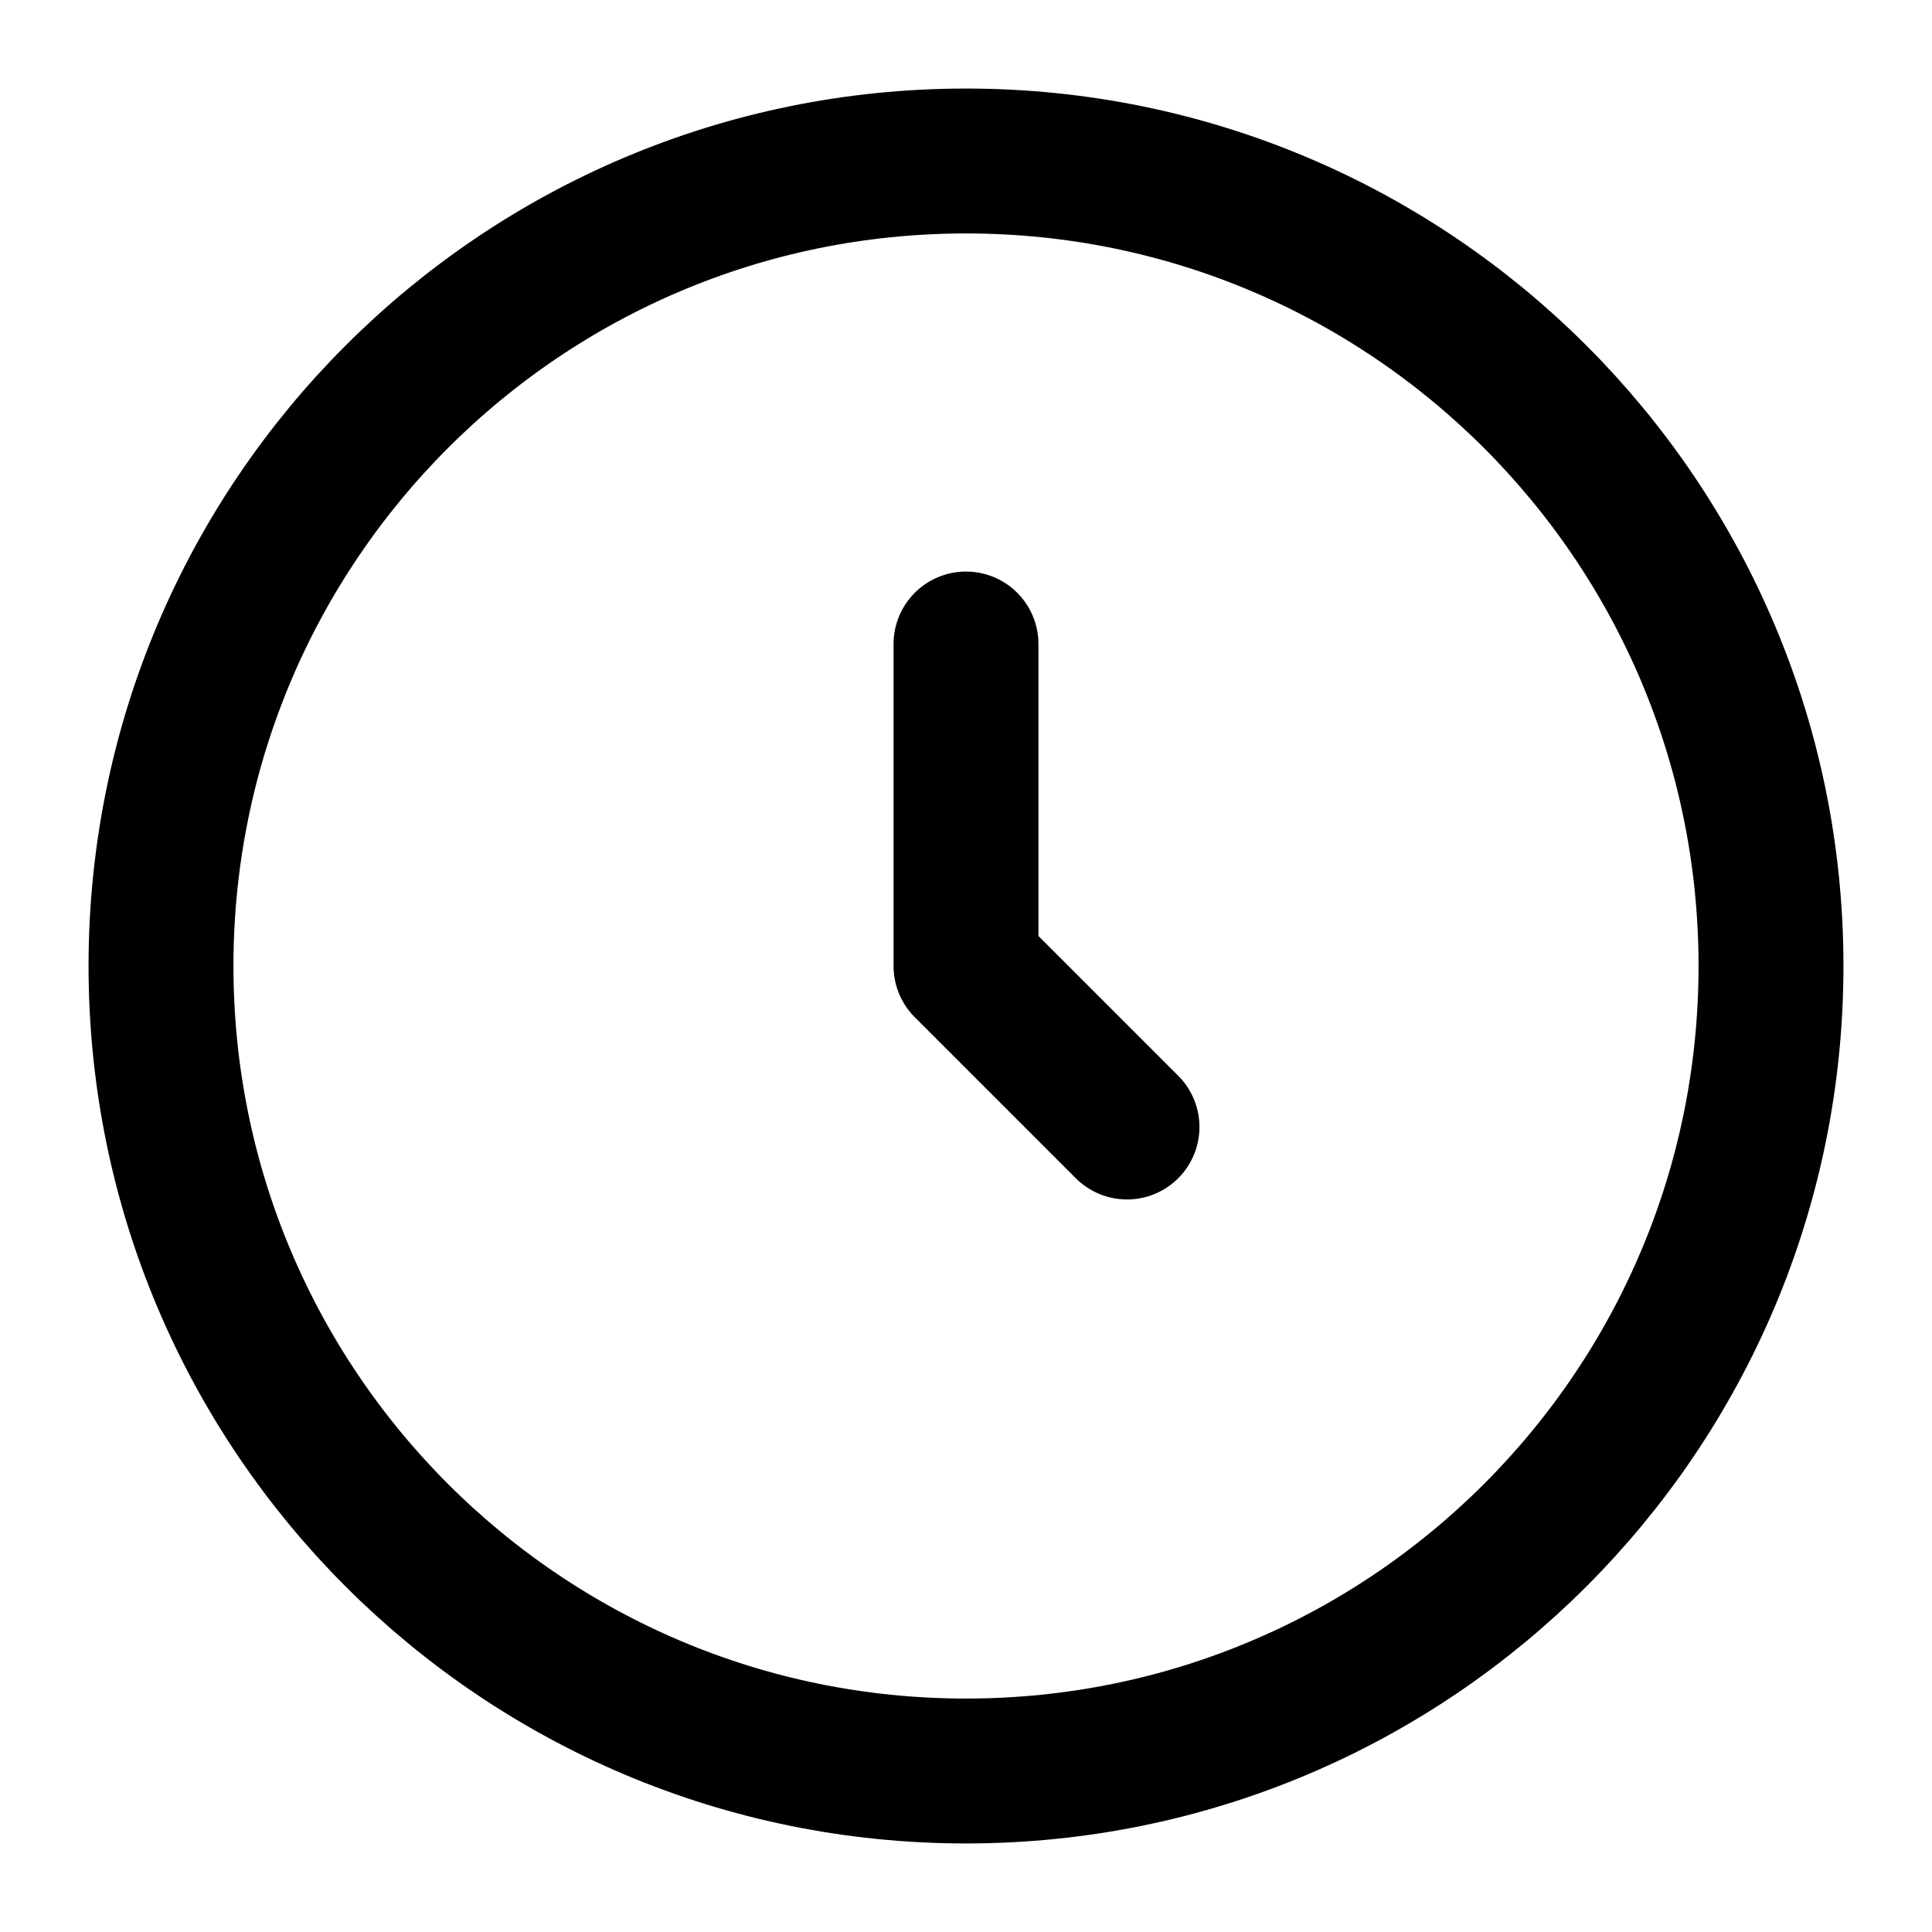
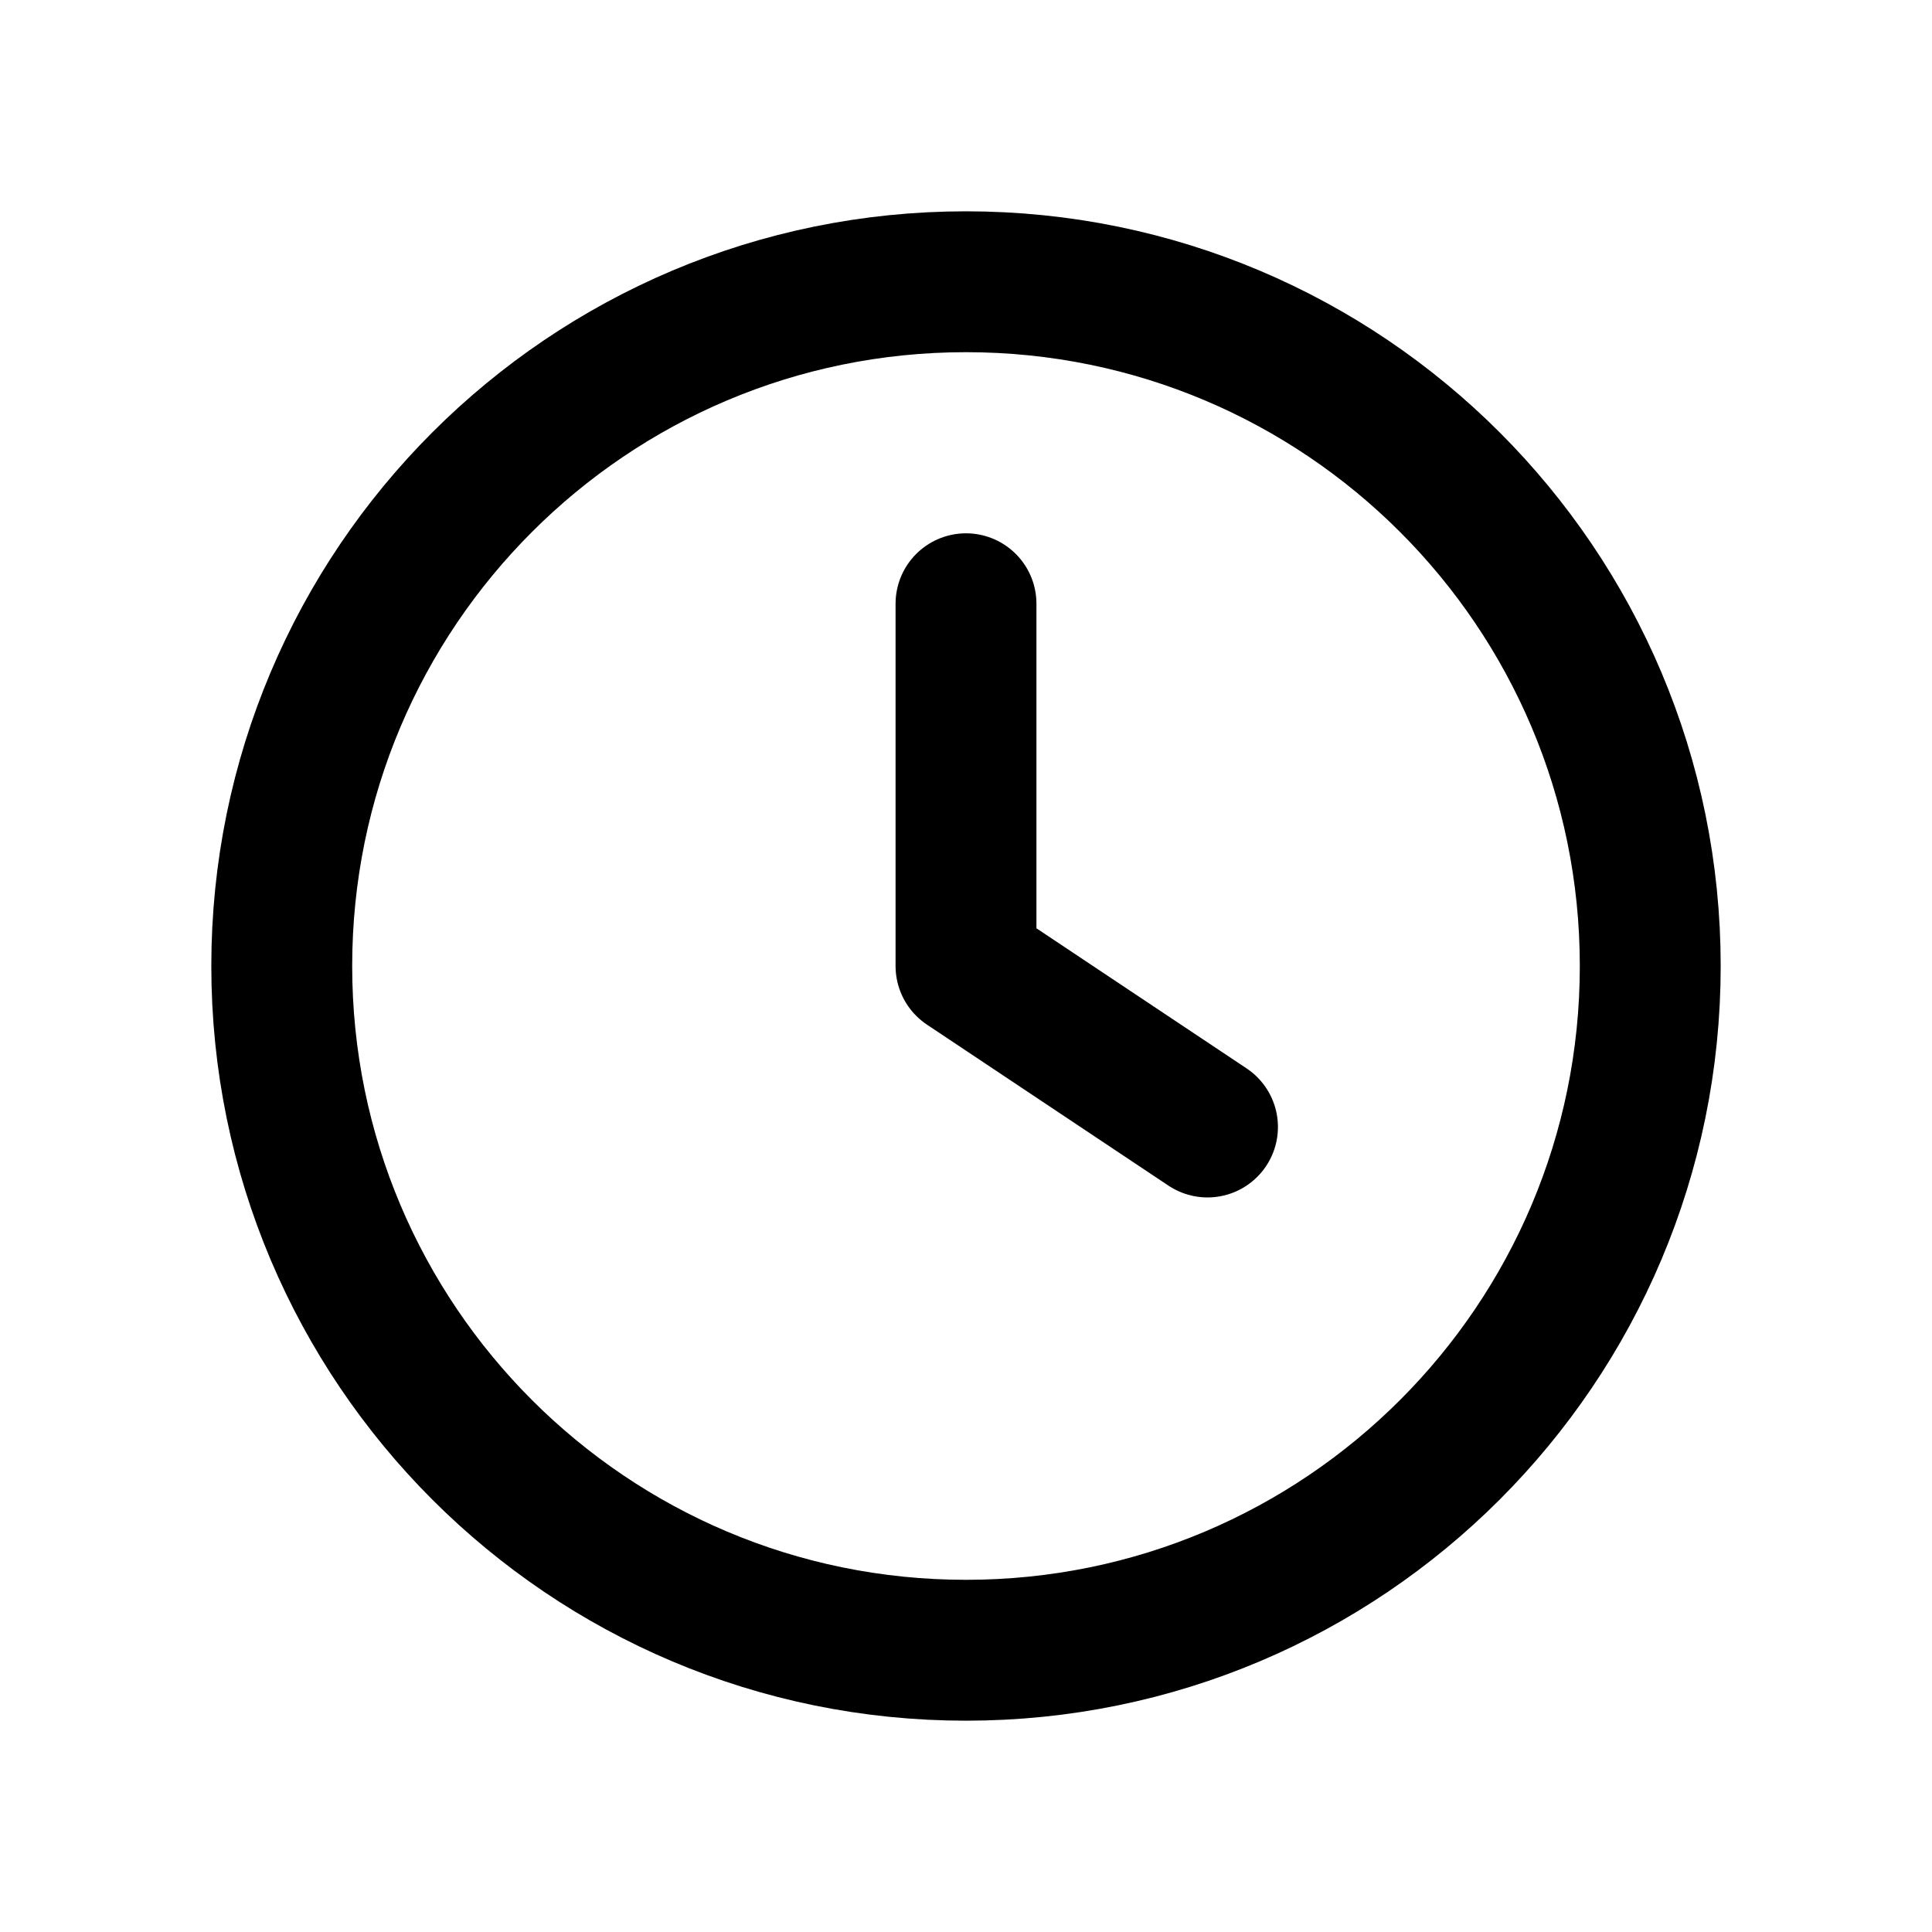
- <svg xmlns="http://www.w3.org/2000/svg" viewBox="0 0 24 24" fill="none" stroke="currentColor" stroke-width="1.8" stroke-linecap="round" stroke-linejoin="round">
-   <circle cx="12" cy="12" r="10" />
-   <path d="M12 8V12L14 14" />
+ <svg xmlns="http://www.w3.org/2000/svg" viewBox="0 0 24 24" fill="none" stroke="currentColor" stroke-width="1.75" stroke-linecap="round" stroke-linejoin="round">
+   <circle cx="12" cy="12" r="8.5" />
+   <path d="M12 7.5V12l3 2" />
</svg>
